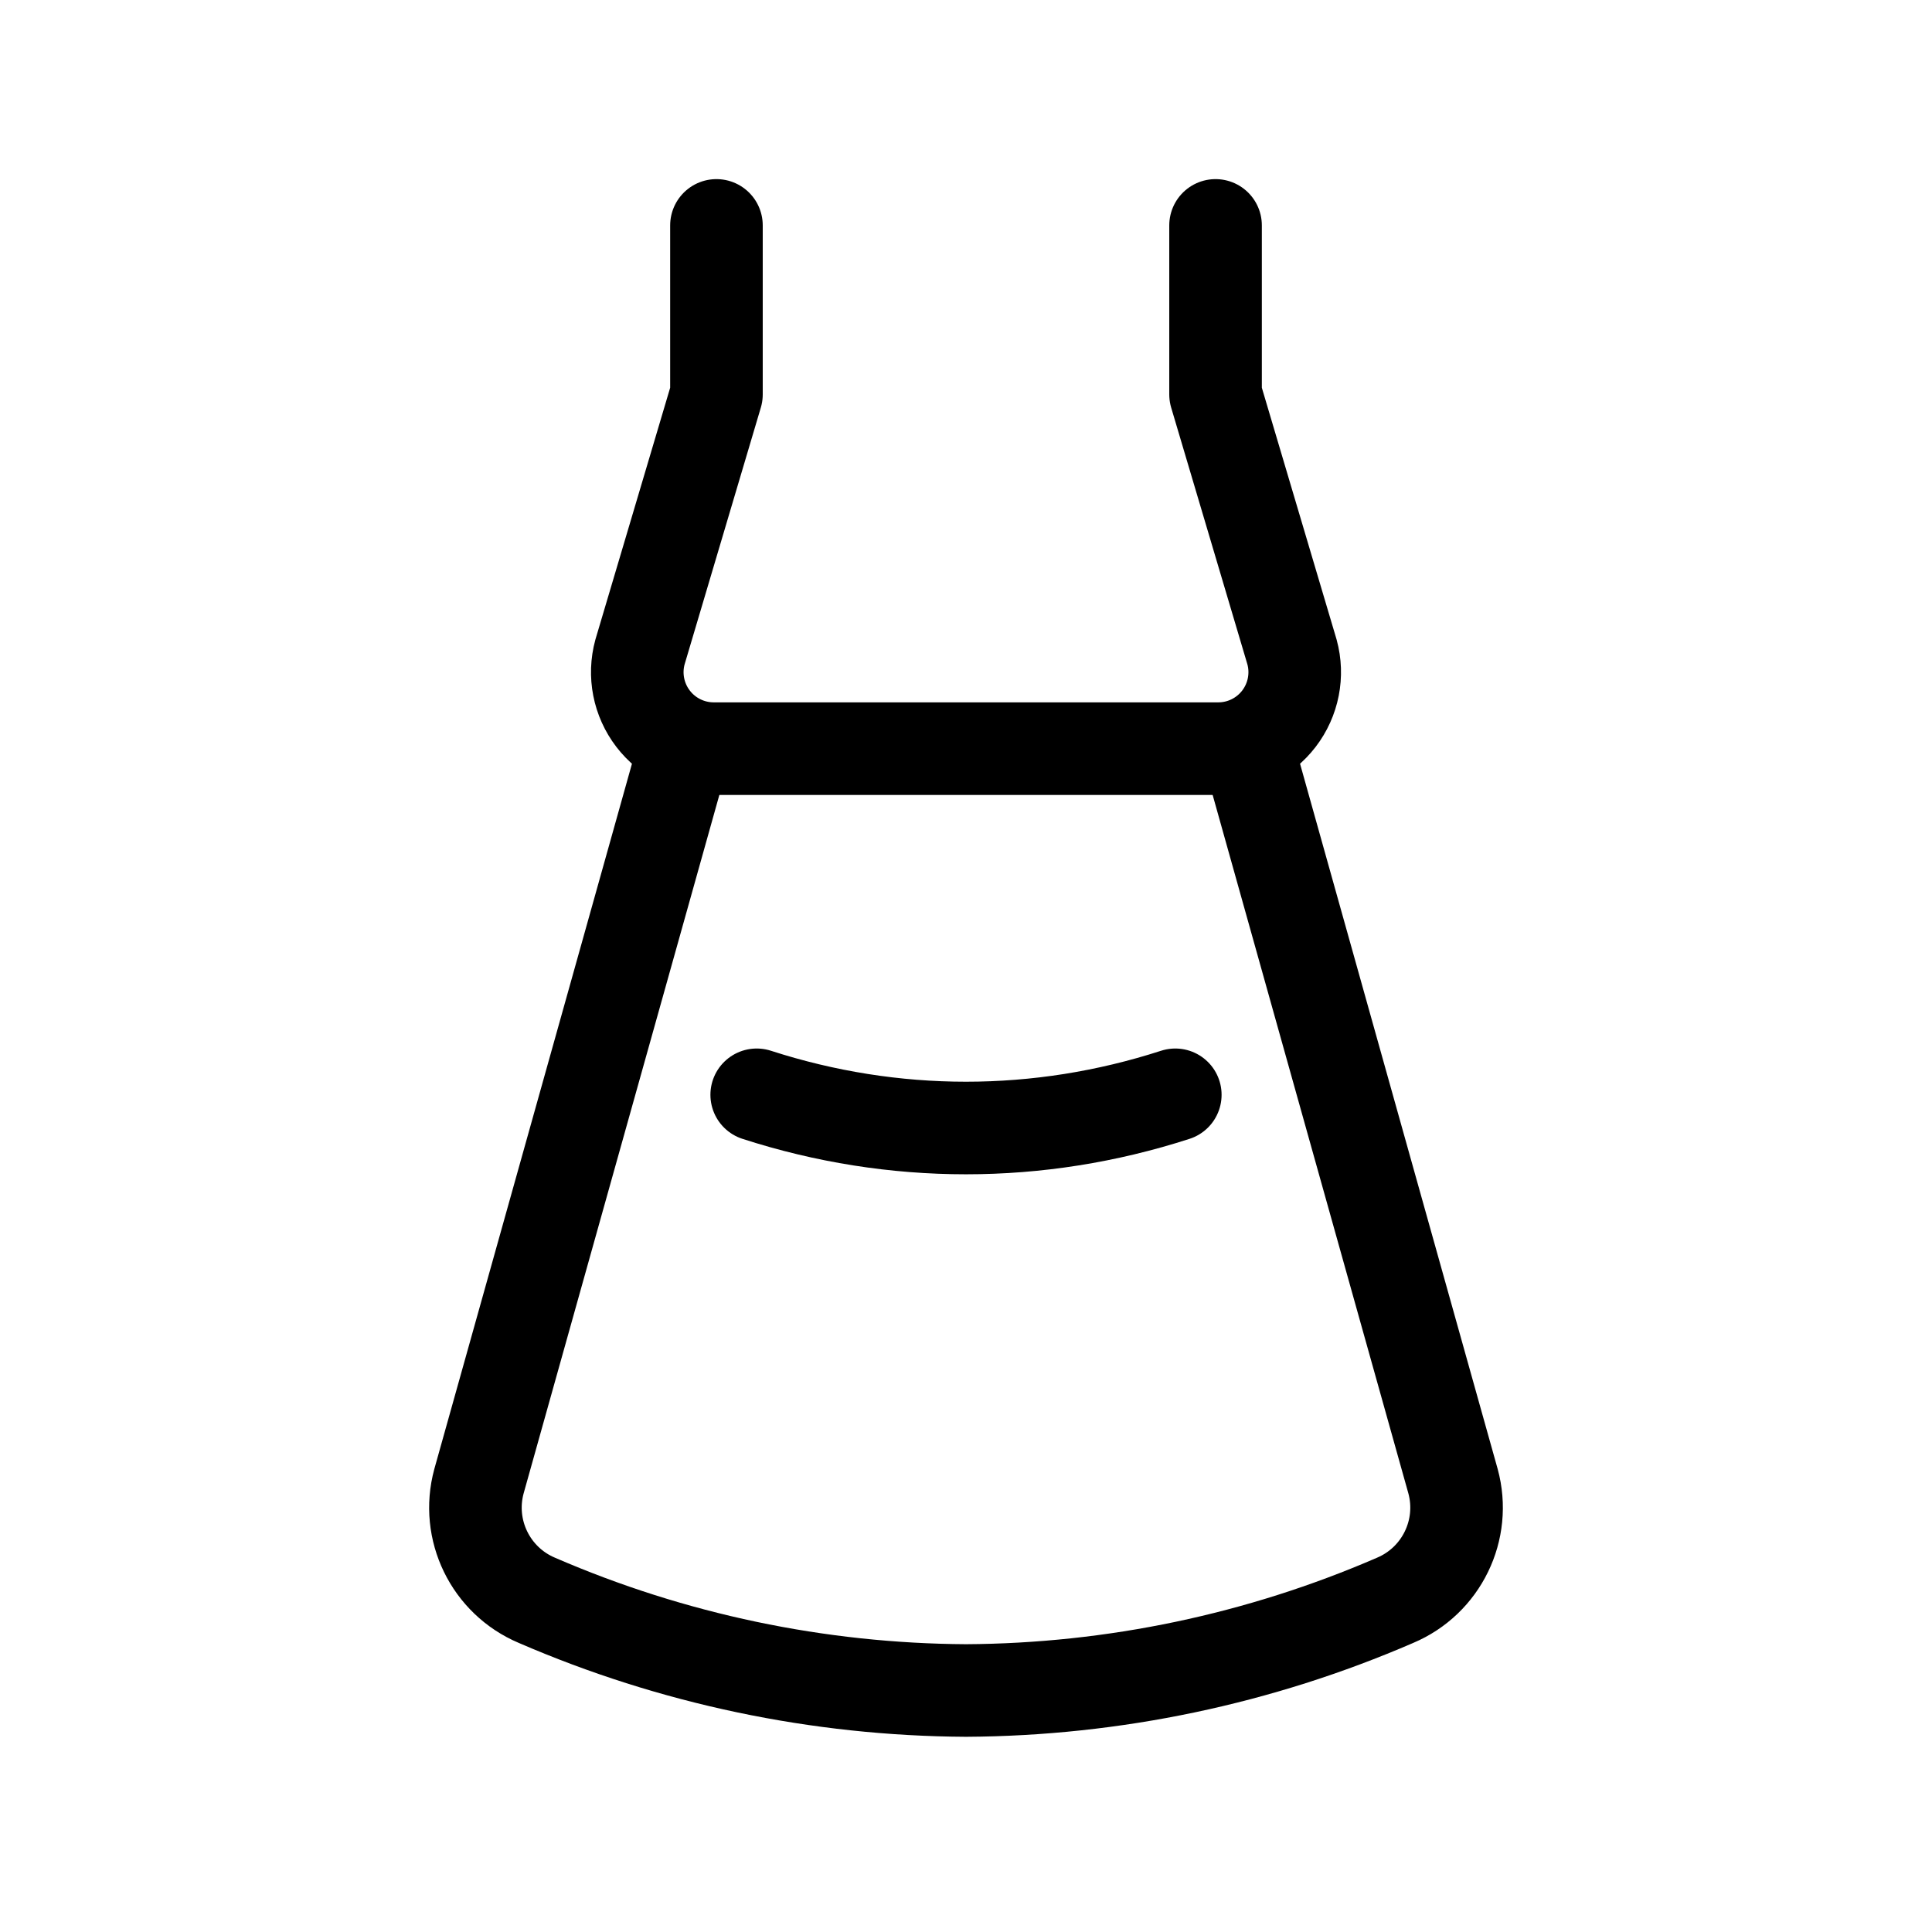
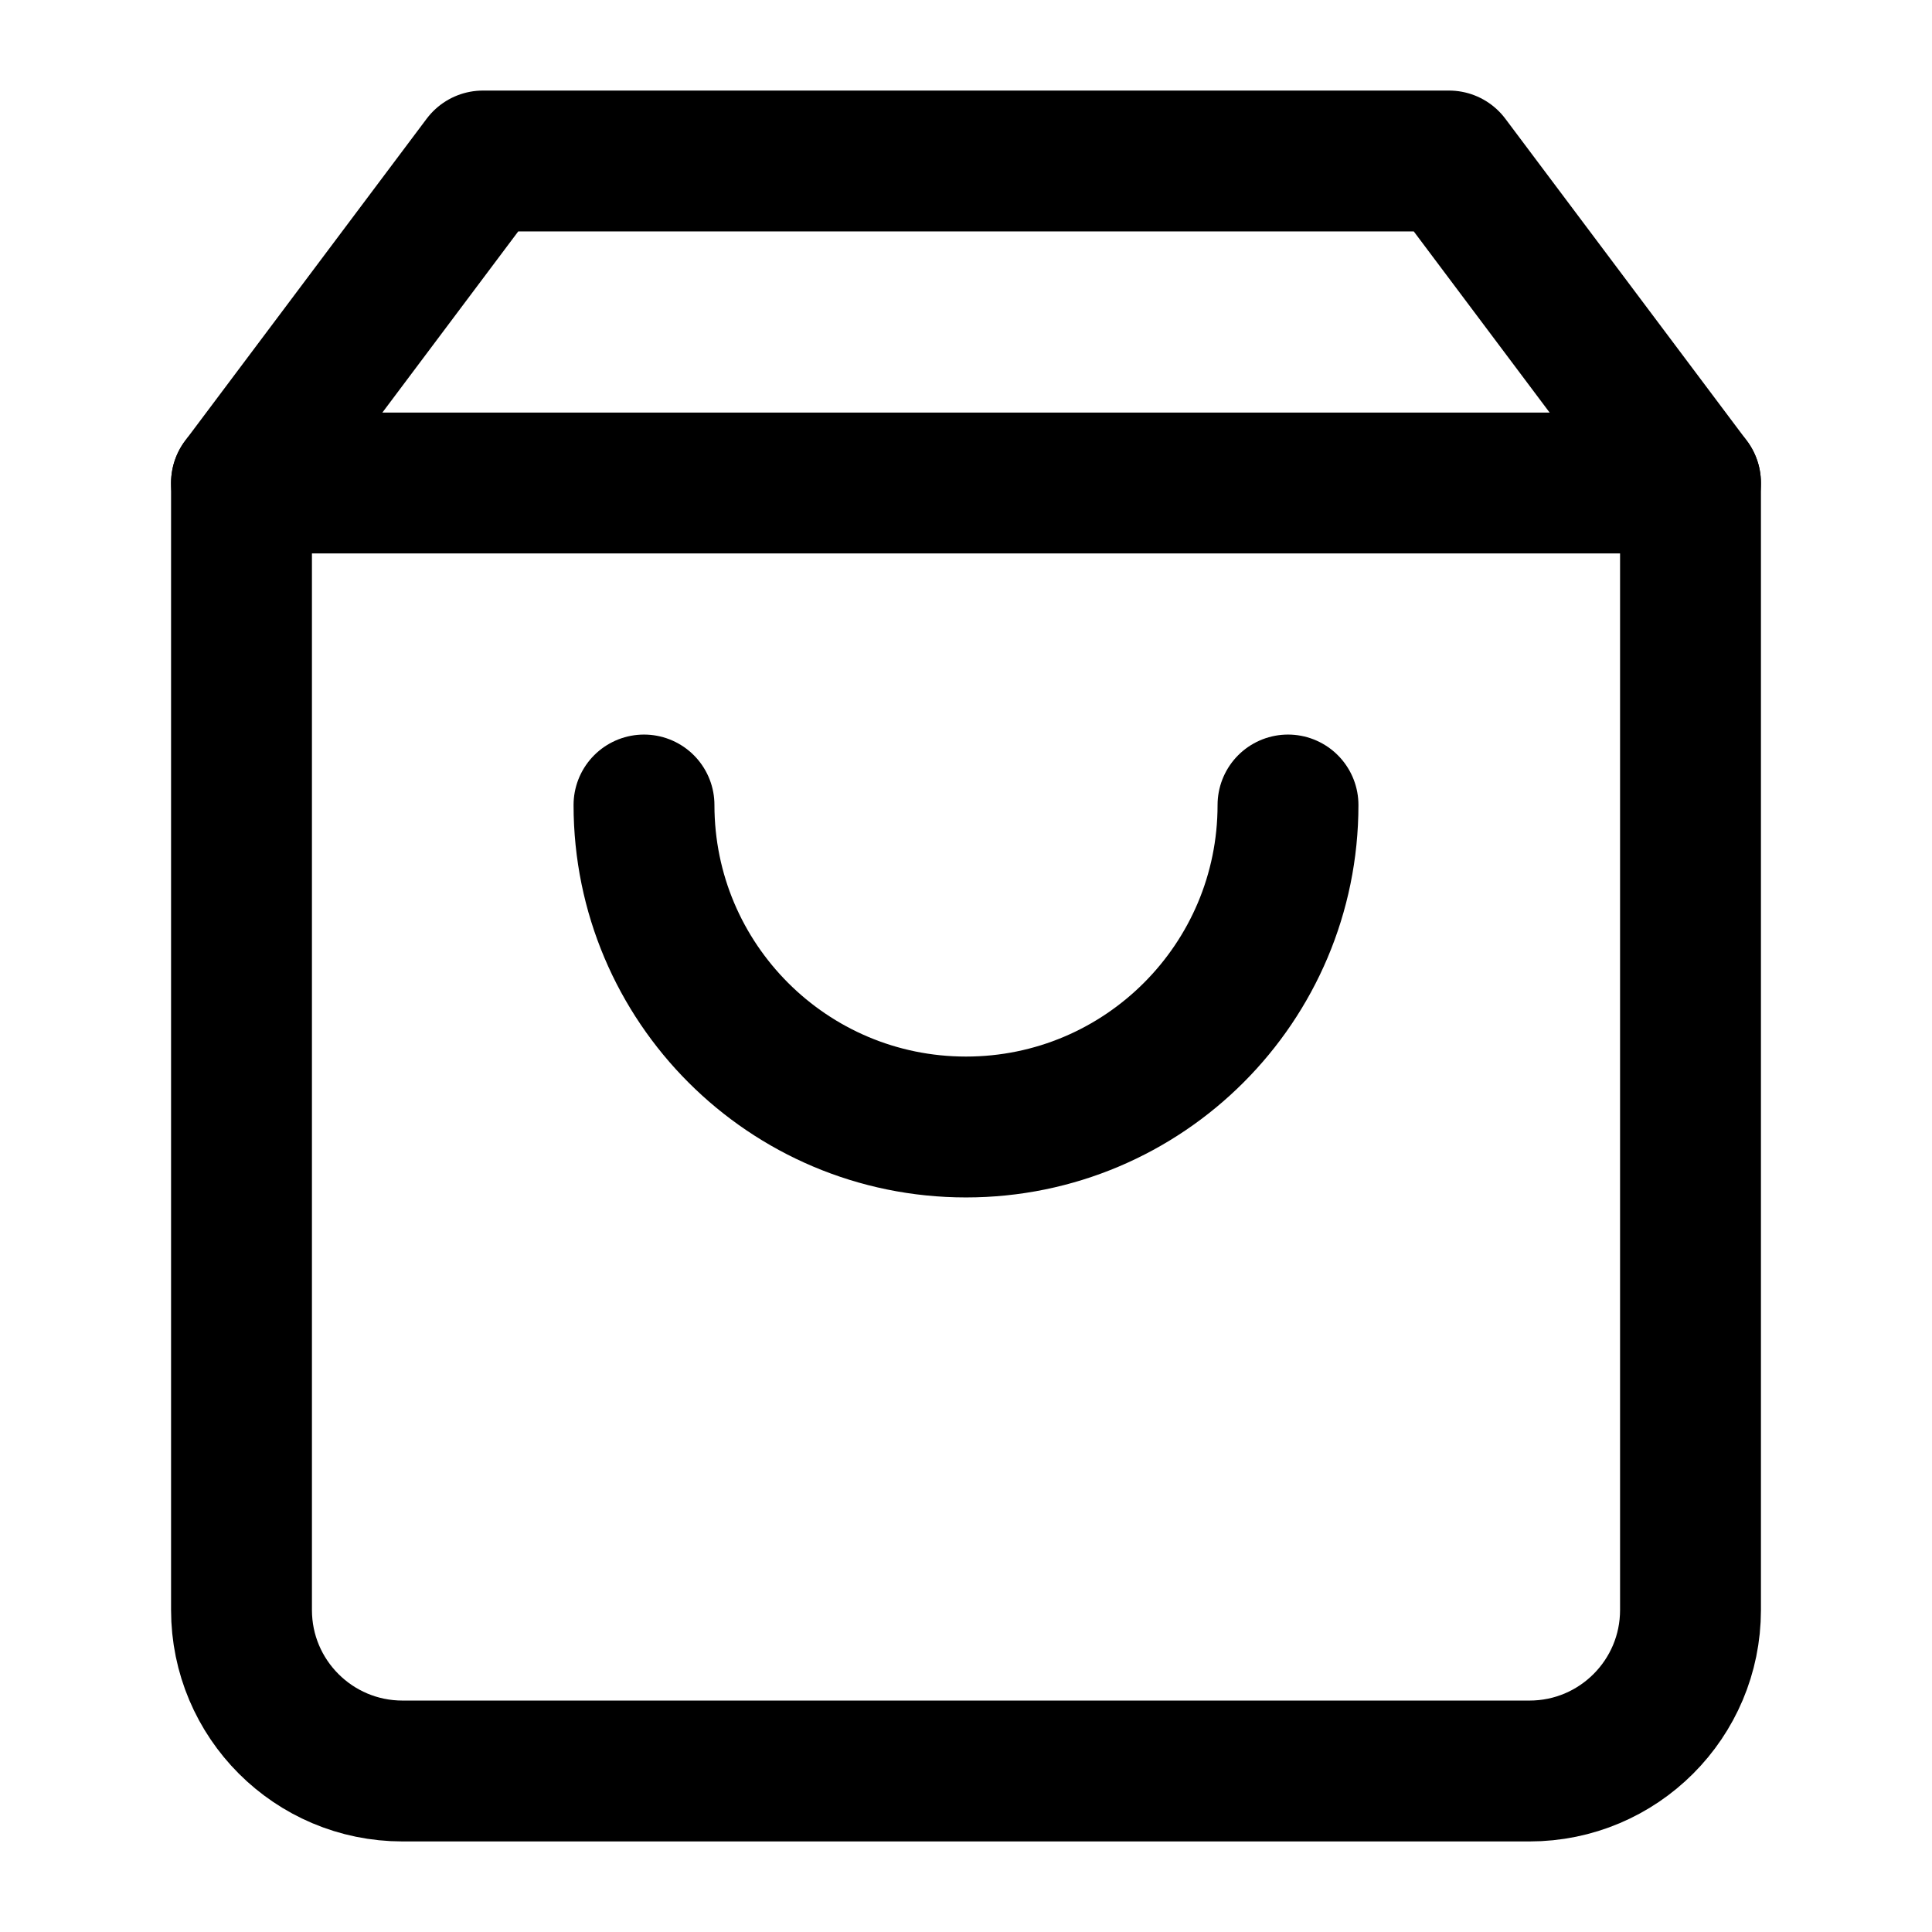
- <svg xmlns="http://www.w3.org/2000/svg" viewBox="0 0 24 24" fill="none" stroke="#000" stroke-width="1.15" stroke-linecap="round" stroke-linejoin="round">
-   <path d="M8.9 2.8v2.1L7.95 8.1a.95.95 0 0 0 .92 1.2h6.26a.95.95 0 0 0 .92-1.2L15.1 4.9V2.8" />
-   <path d="M8.5 9.3 5.95 18.4a1.25 1.25 0 0 0 .72 1.48A13.6 13.6 0 0 0 12 21a13.6 13.6 0 0 0 5.33-1.12 1.25 1.25 0 0 0 .72-1.48L15.5 9.3" />
-   <path d="M9.4 13.6c1.7.55 3.5.55 5.2 0" />
+ <svg xmlns="http://www.w3.org/2000/svg" viewBox="0 0 24 24" fill="none" stroke="#000" stroke-width="1.75" stroke-linecap="round" stroke-linejoin="round">
+   <path d="M6 2 3 6v14a2 2 0 0 0 2 2h14a2 2 0 0 0 2-2V6l-3-4Z" />
+   <path d="M3 6h18" />
+   <path d="M16 10a4 4 0 0 1-8 0" />
</svg>
